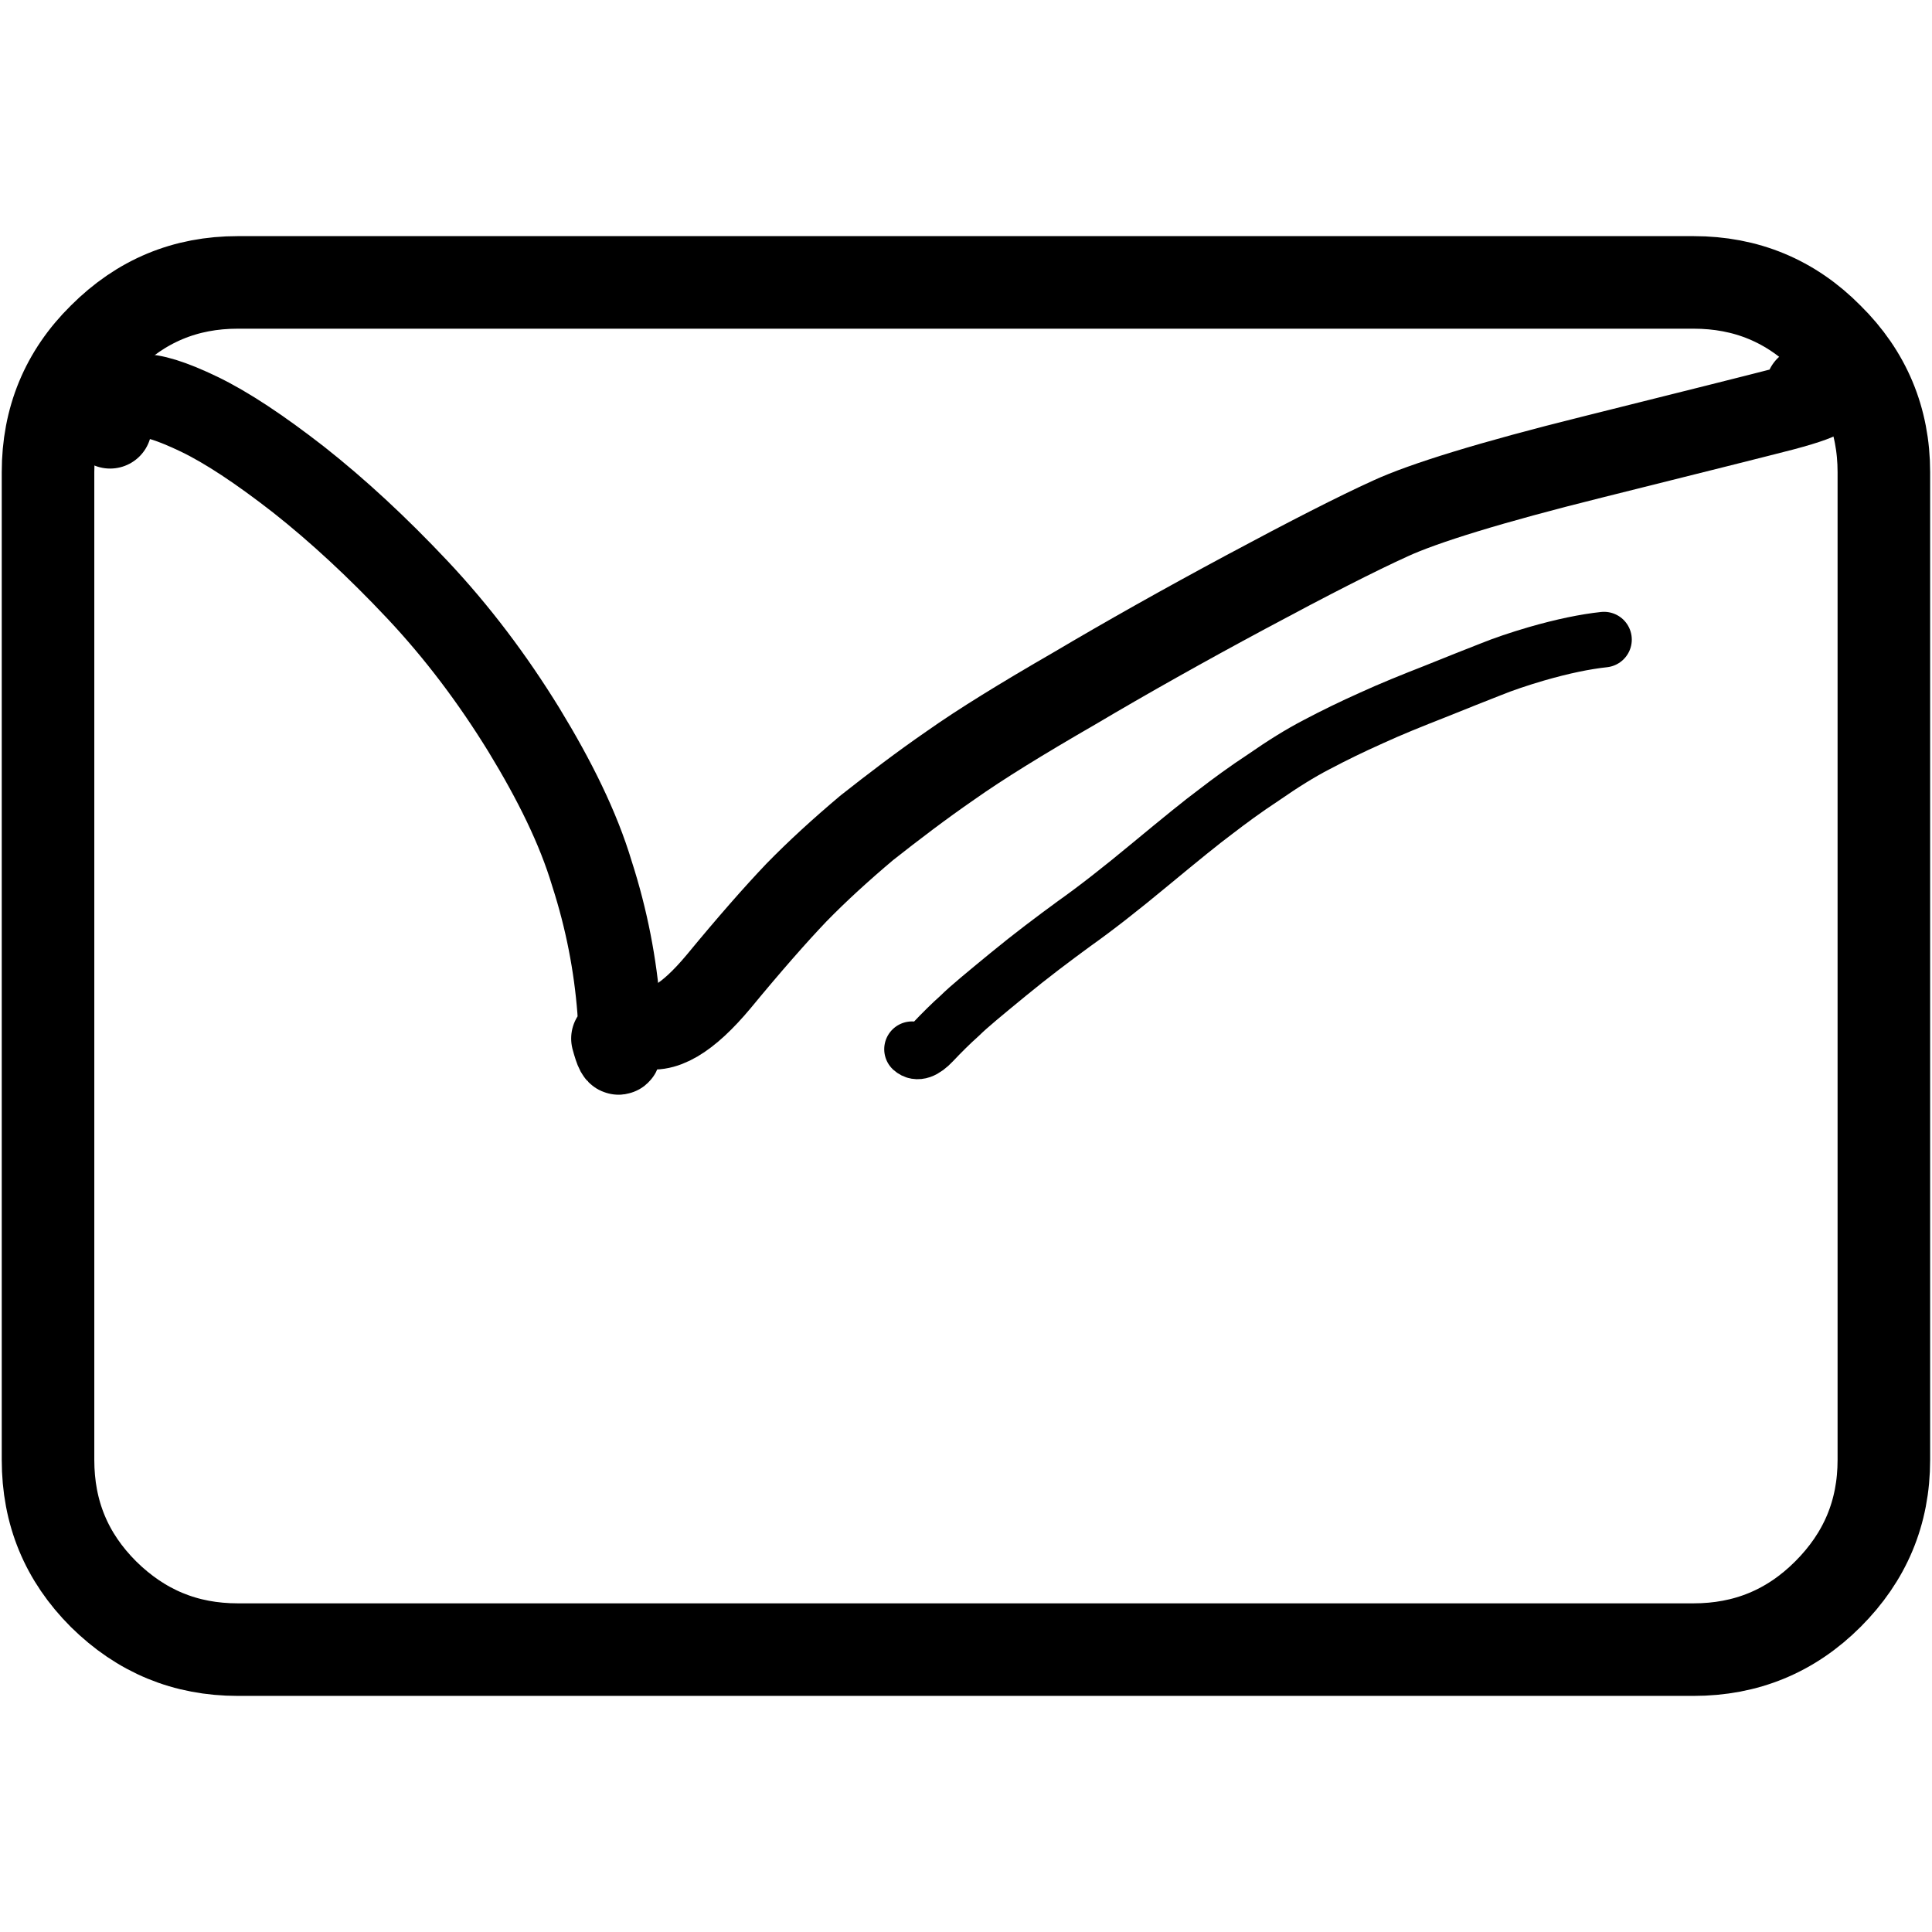
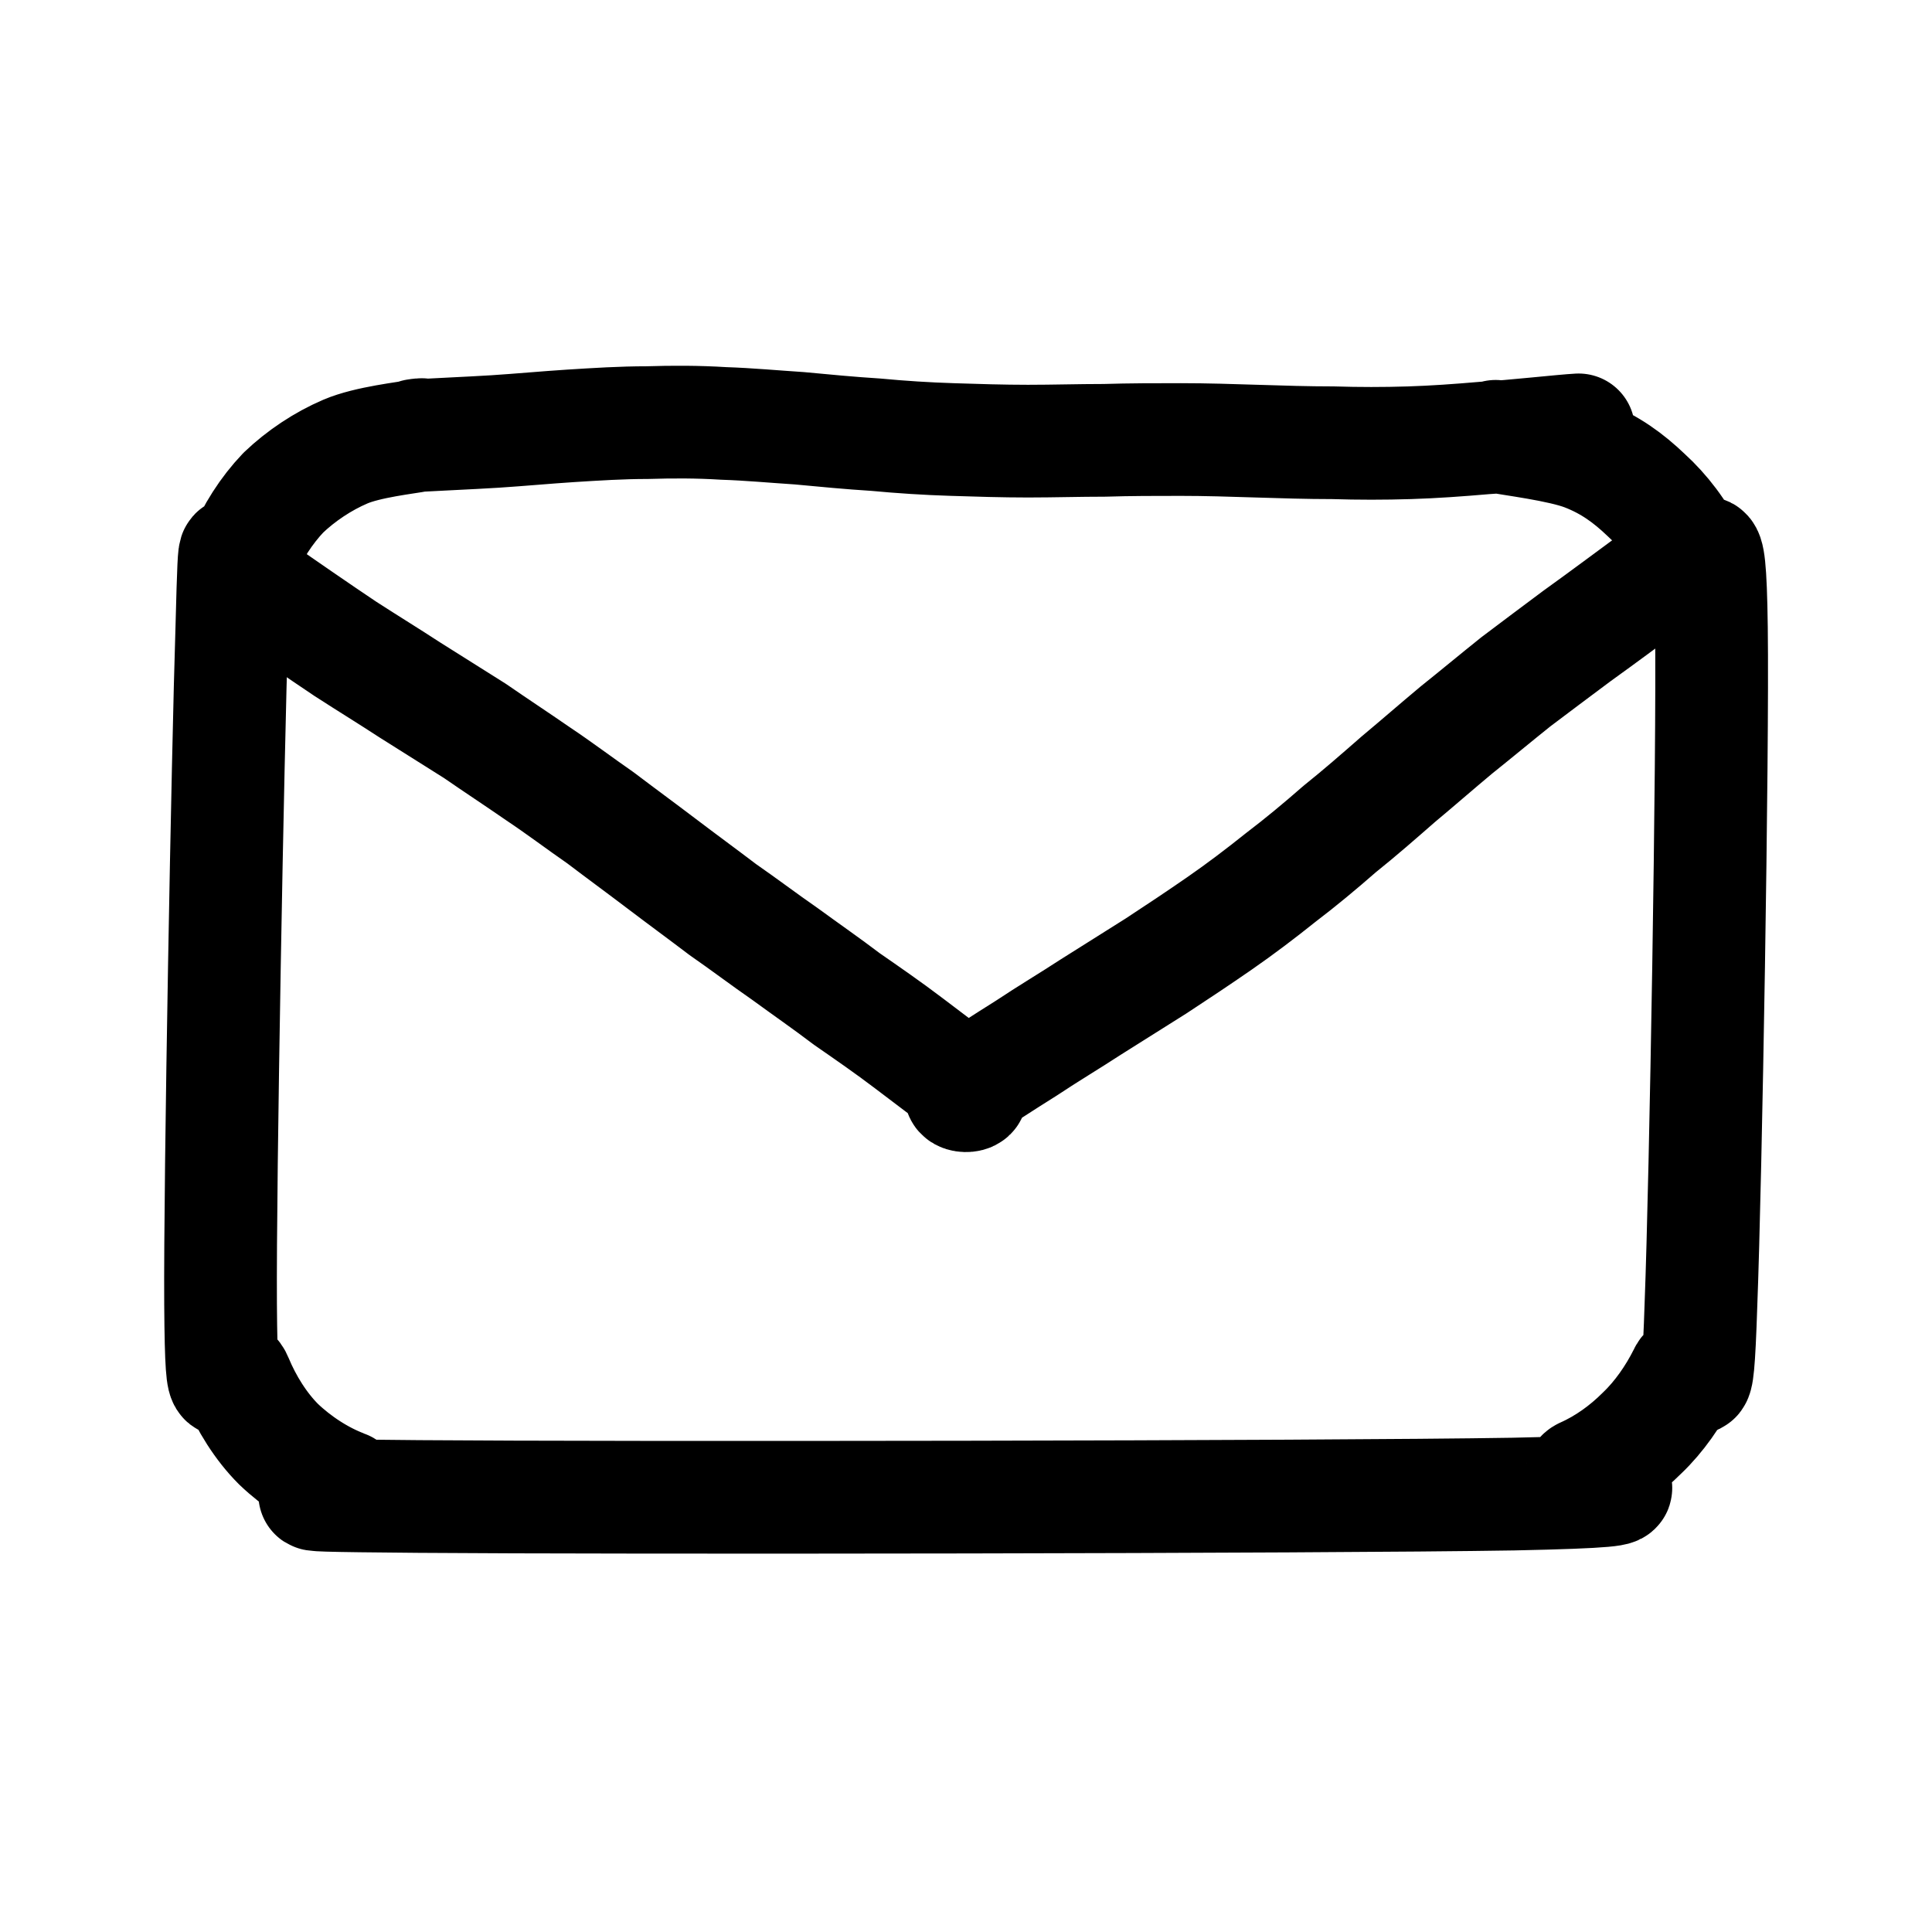
- <svg xmlns="http://www.w3.org/2000/svg" viewBox="0 0 24 24" fill="none">
-   <path style="fill:none;stroke-width:1.637;stroke-linecap:round;stroke-linejoin:round;stroke:currentColor;stroke-opacity:1;" transform="matrix(0.63208,0,0,0.63208,-306.765,-733.377)" d="M 497.95 1180.42 C 498.34 1180.58 498.84 1180.28 499.45 1179.55 C 500.06 1178.81 500.57 1178.23 500.98 1177.8 C 501.39 1177.38 501.85 1176.96 502.36 1176.53 C 502.88 1176.12 503.43 1175.7 504.01 1175.3 C 504.59 1174.89 505.4 1174.39 506.44 1173.79 C 507.47 1173.18 508.59 1172.55 509.82 1171.89 C 511.05 1171.23 511.99 1170.75 512.65 1170.45 C 513.3 1170.15 514.62 1169.74 516.63 1169.24 C 518.63 1168.74 519.87 1168.43 520.37 1168.3 C 520.86 1168.17 521.12 1168.07 521.14 1168.02 C 521.19 1167.96 521.09 1167.91 520.84 1167.88 " />
-   <path style="fill:none;stroke-width:1.637;stroke-linecap:round;stroke-linejoin:round;stroke:currentColor;stroke-opacity:1;" transform="matrix(0.63208,0,0,0.63208,-306.765,-733.377)" d="M 487.49 1168.65 C 487.56 1168.27 487.75 1168.07 488.08 1168.04 C 488.31 1168.02 488.7 1168.14 489.24 1168.4 C 489.78 1168.66 490.43 1169.09 491.2 1169.69 C 491.96 1170.29 492.74 1171.01 493.53 1171.85 C 494.32 1172.69 495.01 1173.61 495.62 1174.6 C 496.23 1175.6 496.69 1176.53 496.96 1177.43 C 497.25 1178.33 497.42 1179.22 497.49 1180.11 C 497.55 1181 497.51 1181.19 497.37 1180.67 " />
-   <path style="fill:none;stroke-width:1.092;stroke-linecap:round;stroke-linejoin:round;stroke:currentColor;stroke-opacity:1;" transform="matrix(0.63208,0,0,0.63208,-306.765,-733.377)" d="M 503.25 1180.88 C 503.35 1180.97 503.49 1180.92 503.66 1180.74 C 503.83 1180.56 504.01 1180.38 504.19 1180.22 C 504.36 1180.05 504.69 1179.78 505.14 1179.41 C 505.59 1179.04 506.03 1178.71 506.44 1178.41 C 506.85 1178.12 507.35 1177.73 507.94 1177.24 C 508.52 1176.76 508.95 1176.41 509.22 1176.21 C 509.48 1176.01 509.79 1175.78 510.17 1175.53 C 510.53 1175.28 510.88 1175.06 511.21 1174.89 C 511.55 1174.71 511.9 1174.54 512.28 1174.37 C 512.65 1174.2 513.07 1174.03 513.53 1173.85 C 513.98 1173.67 514.35 1173.52 514.61 1173.42 C 514.88 1173.31 515.18 1173.21 515.52 1173.11 C 516.04 1172.96 516.48 1172.87 516.85 1172.83 " />
-   <path style="fill:none;stroke-width:1.819;stroke-linecap:round;stroke-linejoin:round;stroke:currentColor;stroke-opacity:1;" transform="matrix(0.63208,0,0,0.63208,-306.765,-733.377)" d="M 490 1165.81 C 494.77 1165.81 497.16 1165.81 497.16 1165.81 C 501.93 1165.81 504.31 1165.81 504.31 1165.81 C 509.08 1165.81 511.46 1165.81 511.46 1165.81 C 516.22 1165.81 518.61 1165.81 518.61 1165.81 C 519.64 1165.81 520.52 1166.17 521.25 1166.91 C 521.98 1167.63 522.35 1168.51 522.35 1169.54 C 522.35 1173.85 522.35 1176.01 522.35 1176.01 C 522.35 1180.33 522.35 1182.48 522.35 1182.48 C 522.35 1186.8 522.35 1188.95 522.35 1188.95 C 522.35 1189.99 521.98 1190.86 521.25 1191.59 C 520.52 1192.32 519.64 1192.68 518.61 1192.68 C 513.84 1192.68 511.46 1192.68 511.46 1192.68 C 506.69 1192.68 504.31 1192.68 504.31 1192.68 C 499.54 1192.68 497.16 1192.68 497.16 1192.68 C 492.39 1192.68 490 1192.68 490 1192.68 C 488.97 1192.68 488.1 1192.32 487.36 1191.59 C 486.63 1190.86 486.27 1189.99 486.27 1188.95 C 486.27 1184.64 486.27 1182.48 486.27 1182.48 C 486.27 1178.17 486.27 1176.01 486.27 1176.01 C 486.27 1171.7 486.27 1169.54 486.27 1169.54 C 486.27 1168.51 486.63 1167.63 487.36 1166.91 C 488.1 1166.17 488.97 1165.81 490 1165.81 " />
+ <svg xmlns="http://www.w3.org/2000/svg" viewBox="0 0 24 24" fill="none" stroke="currentColor" stroke-width="1.4" stroke-linecap="round" stroke-linejoin="round">
+   <path d="M18.58 5.42C18.77 5.46 19.38 5.53 19.69 5.65C20 5.77 20.23 5.94 20.45 6.15C20.67 6.35 20.87 6.61 21 6.89C21.14 7.16 21.24 6.25 21.26 7.8C21.28 9.35 21.19 14.65 21.13 16.2C21.08 17.75 21.04 16.81 20.92 17.08C20.79 17.34 20.61 17.6 20.4 17.8C20.19 18.01 19.94 18.19 19.67 18.31C19.41 18.44 21.21 18.51 18.8 18.56C16.39 18.6 7.62 18.61 5.2 18.59C2.78 18.57 4.56 18.56 4.27 18.46C3.98 18.35 3.69 18.16 3.46 17.94C3.24 17.72 3.06 17.43 2.94 17.14C2.82 16.85 2.75 17.76 2.74 16.2C2.73 14.65 2.83 9.35 2.88 7.8C2.92 6.25 2.91 7.18 3.02 6.9C3.13 6.62 3.31 6.34 3.52 6.12C3.74 5.91 4.01 5.73 4.29 5.61C4.57 5.49 5.05 5.44 5.2 5.41C5.35 5.38 5.04 5.42 5.2 5.41C5.36 5.4 5.83 5.38 6.15 5.36C6.46 5.34 6.78 5.31 7.09 5.29C7.41 5.27 7.72 5.25 8.04 5.25C8.36 5.24 8.67 5.24 8.99 5.26C9.3 5.27 9.62 5.3 9.93 5.32C10.25 5.35 10.56 5.38 10.88 5.4C11.2 5.43 11.51 5.45 11.83 5.46C12.14 5.47 12.46 5.48 12.77 5.48C13.09 5.48 13.4 5.47 13.72 5.47C14.04 5.46 14.35 5.46 14.67 5.46C14.98 5.46 15.3 5.47 15.61 5.48C15.93 5.49 16.24 5.5 16.56 5.5C16.88 5.51 17.19 5.51 17.51 5.5C17.82 5.49 18.1 5.47 18.45 5.44C18.8 5.42 19.42 5.35 19.61 5.34" />
+   <path d="M3.27 7.36C3.44 7.48 3.99 7.86 4.29 8.06C4.6 8.26 4.83 8.4 5.09 8.57C5.36 8.74 5.63 8.91 5.9 9.08C6.16 9.26 6.42 9.43 6.68 9.61C6.95 9.79 7.2 9.98 7.46 10.16C7.71 10.35 7.97 10.54 8.22 10.73C8.47 10.92 8.73 11.11 8.98 11.3C9.24 11.48 9.49 11.67 9.75 11.85C10.01 12.04 10.27 12.22 10.52 12.41C10.78 12.59 11.04 12.77 11.29 12.96C11.54 13.15 11.93 13.44 12.04 13.54C12.15 13.64 11.84 13.63 11.96 13.54C12.07 13.45 12.48 13.19 12.75 13.02C13.02 12.84 13.29 12.68 13.55 12.51C13.82 12.34 14.09 12.17 14.36 12C14.62 11.83 14.89 11.65 15.15 11.47C15.41 11.29 15.66 11.1 15.91 10.9C16.16 10.71 16.4 10.51 16.64 10.3C16.89 10.1 17.13 9.89 17.37 9.68C17.61 9.48 17.85 9.27 18.09 9.07C18.34 8.87 18.58 8.67 18.83 8.47C19.08 8.28 19.31 8.11 19.59 7.9C19.87 7.7 20.34 7.35 20.49 7.24" />
</svg>
